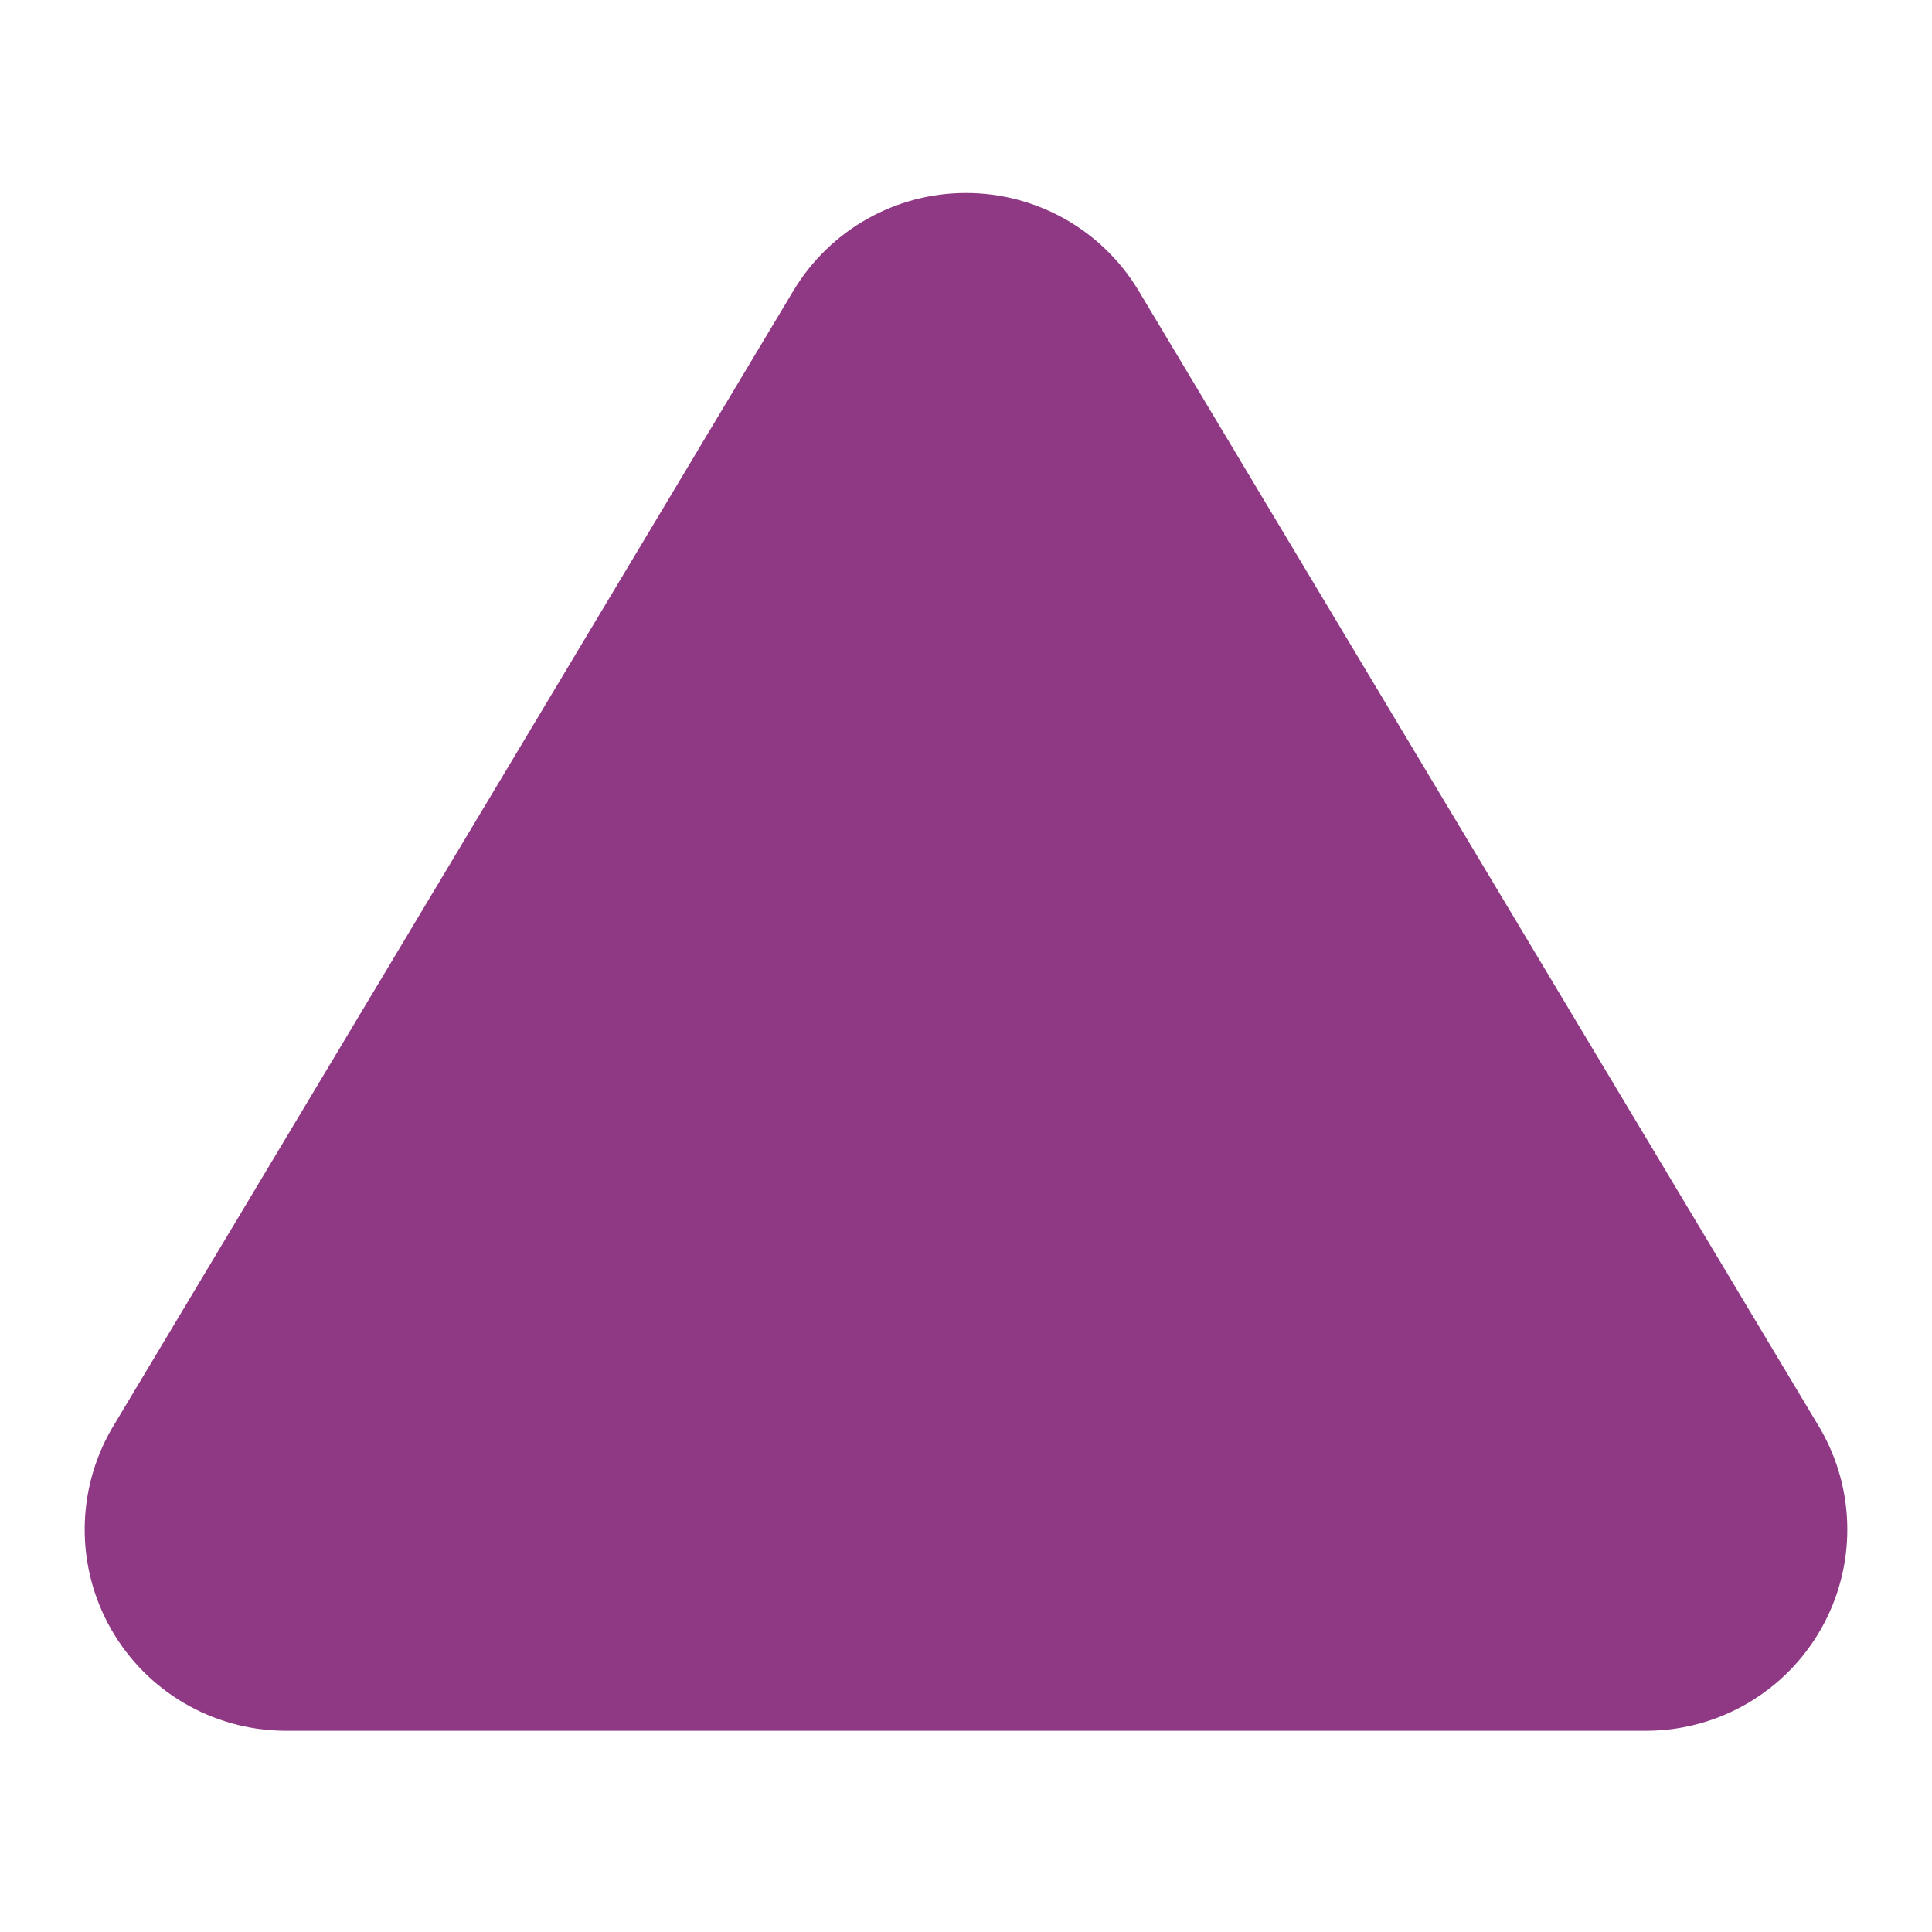
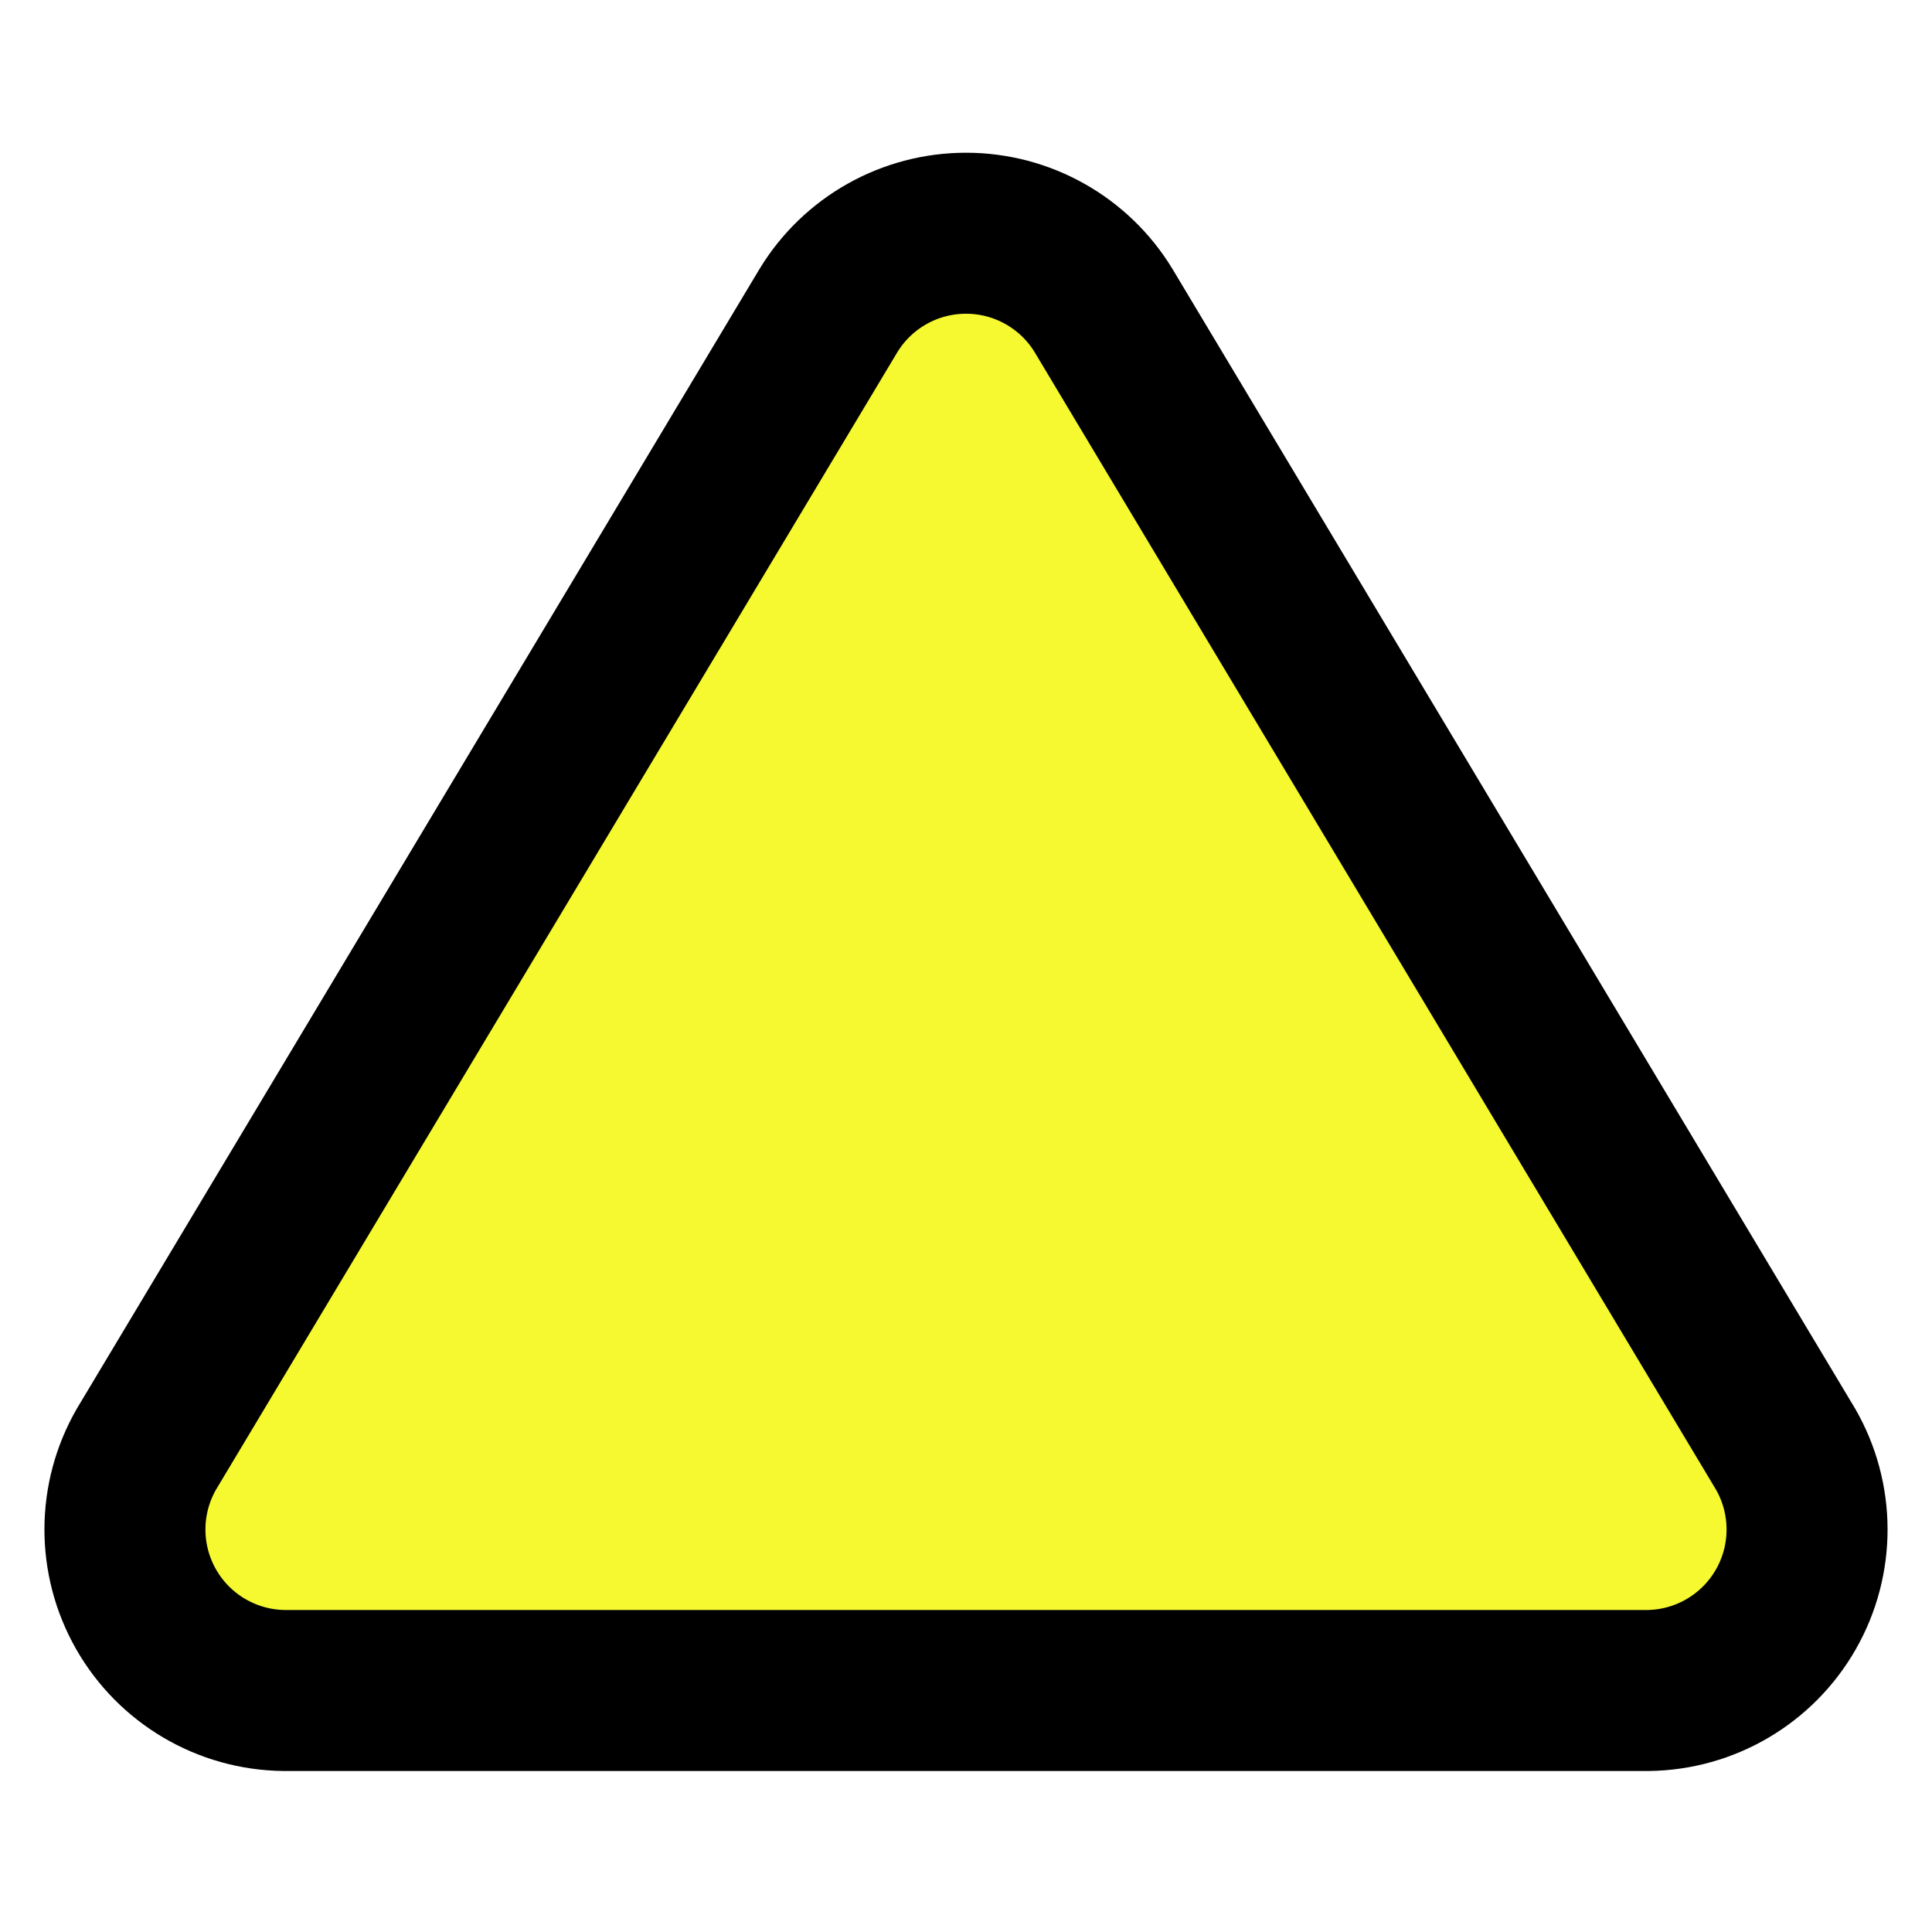
- <svg xmlns="http://www.w3.org/2000/svg" width="24" height="24" fill="#8F3985" stroke="#8F3985" stroke-width="1" stroke-linecap="round" stroke-linejoin="round" class="feather feather-triangle">
+ <svg xmlns="http://www.w3.org/2000/svg" width="24" height="24" fill="#F6F930" stroke="#000000" stroke-width="2" stroke-linecap="round" stroke-linejoin="round" class="feather feather-triangle">
  <path d="M10.29 3.86L1.82 18a2 2 0 001.71 3h16.94a2 2 0 001.71-3L13.71 3.86a2 2 0 00-3.42 0z" />
</svg>
